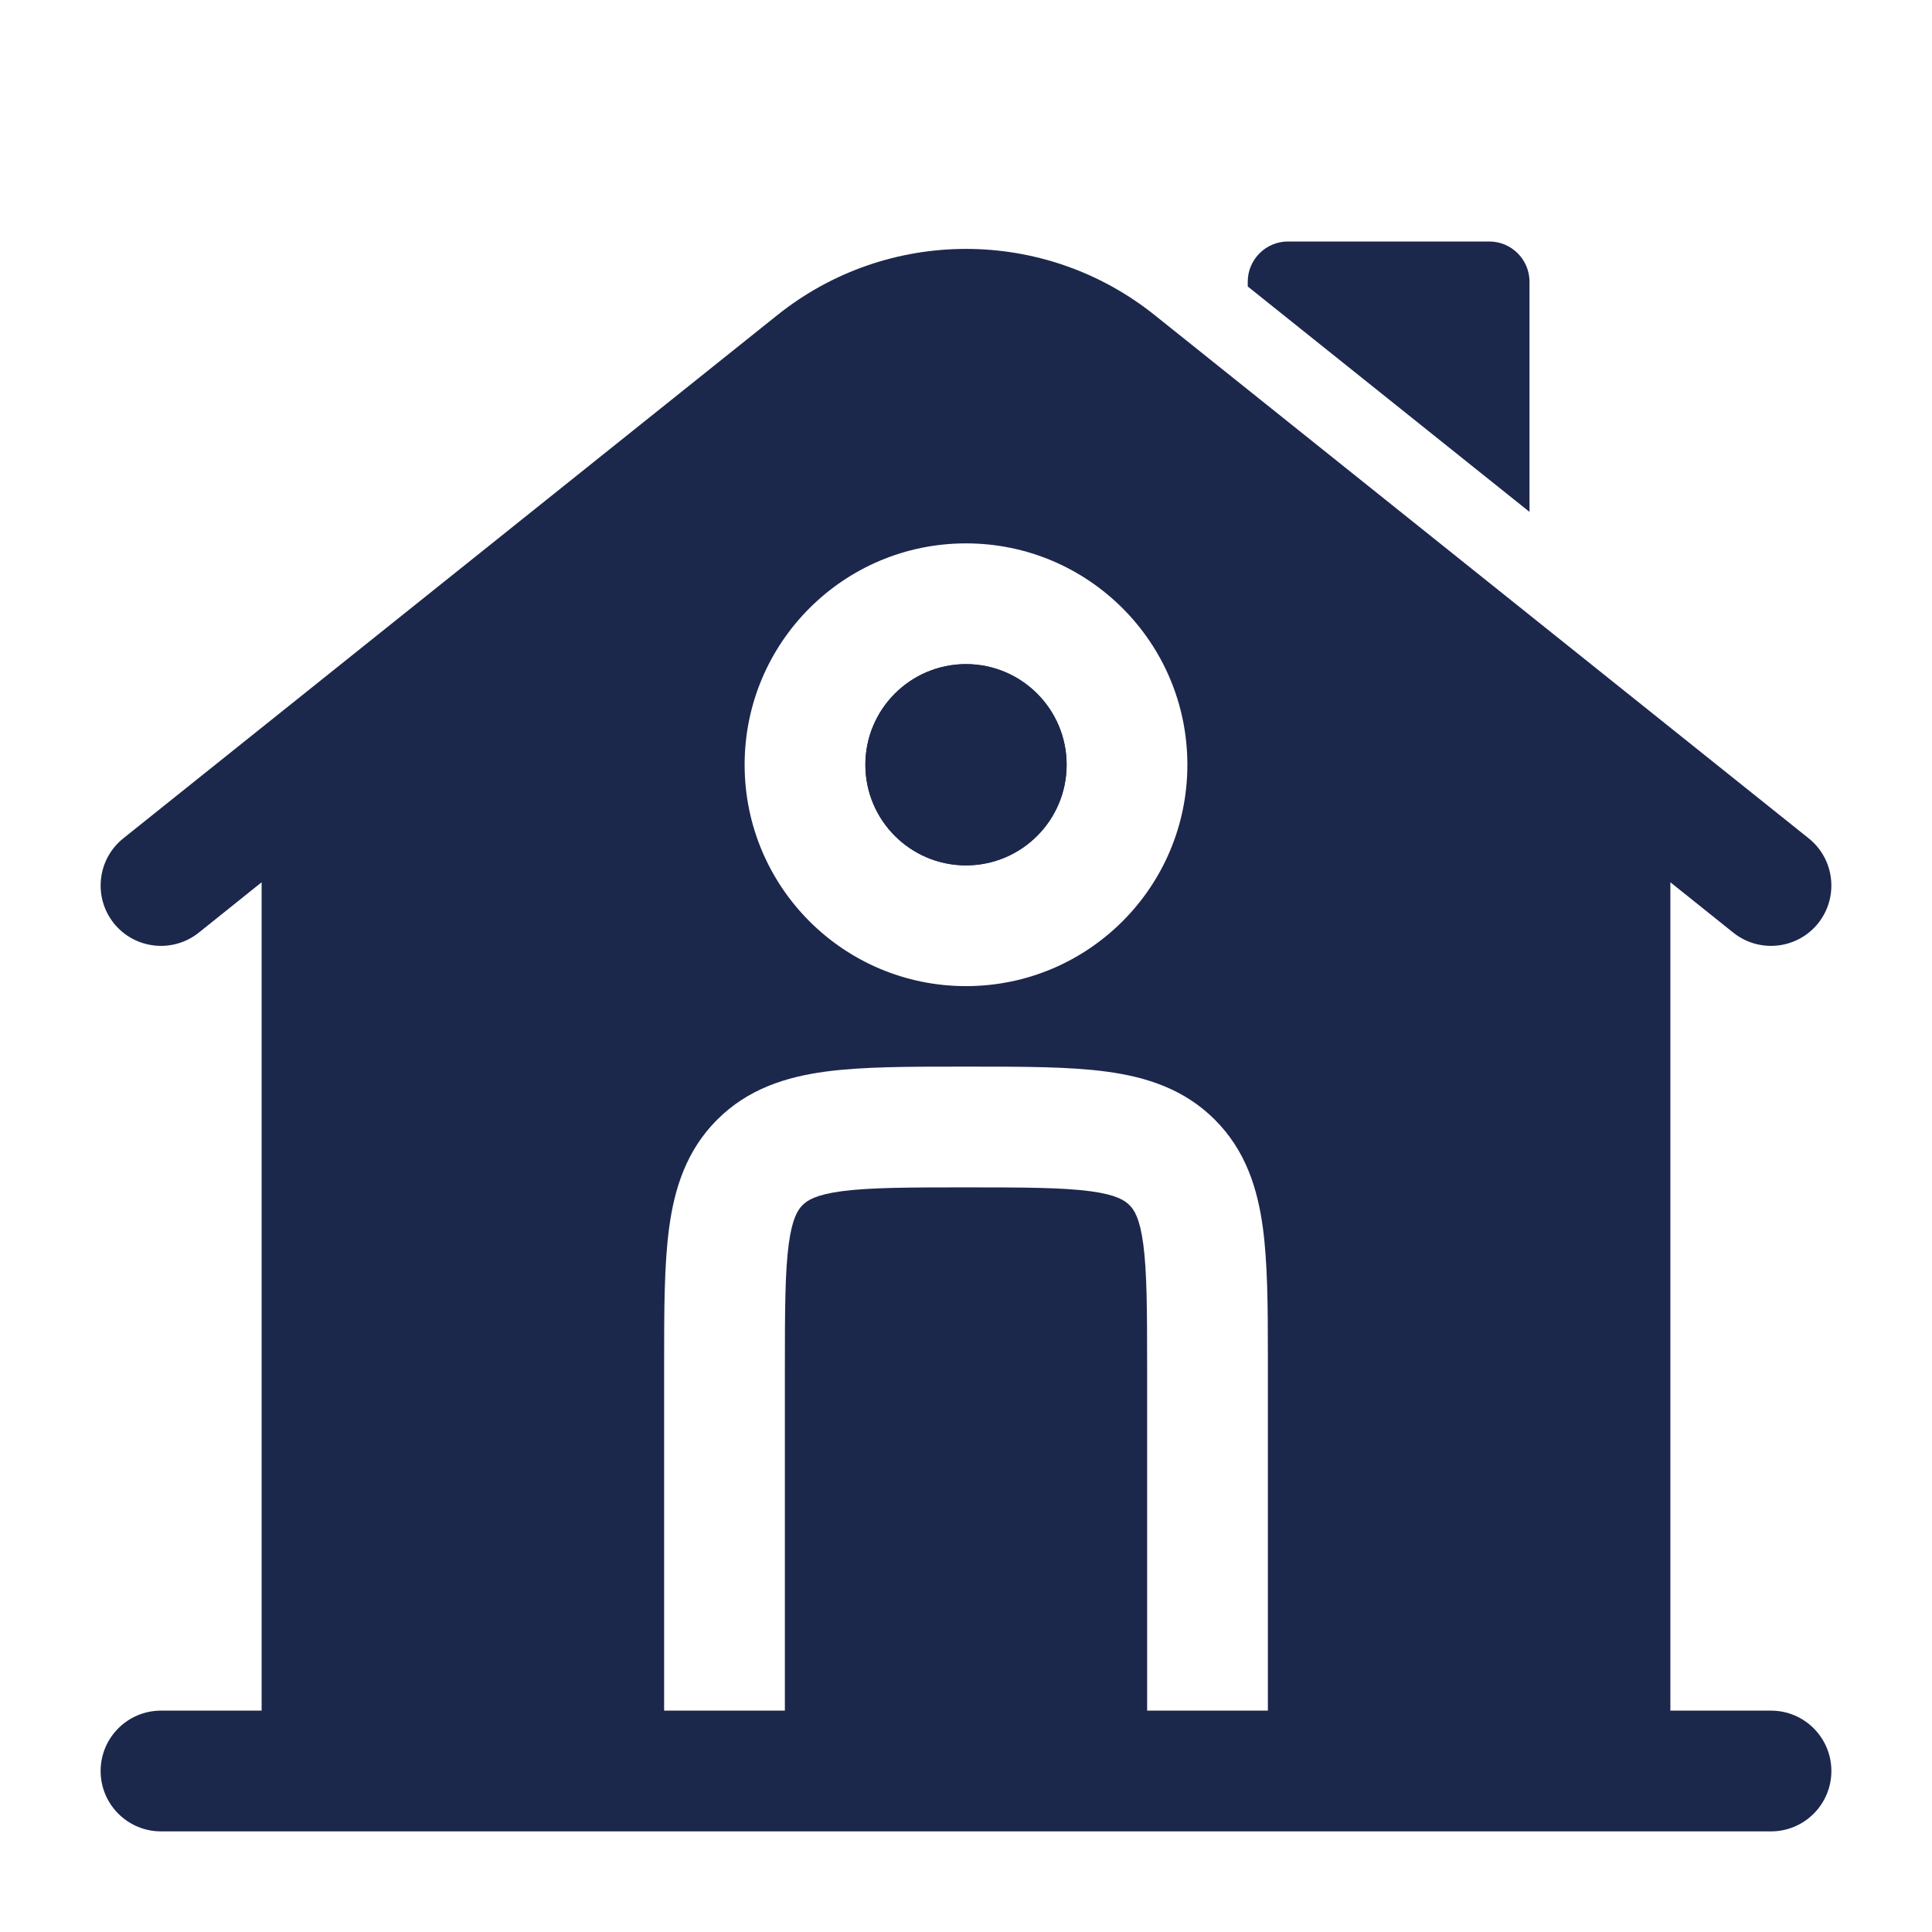
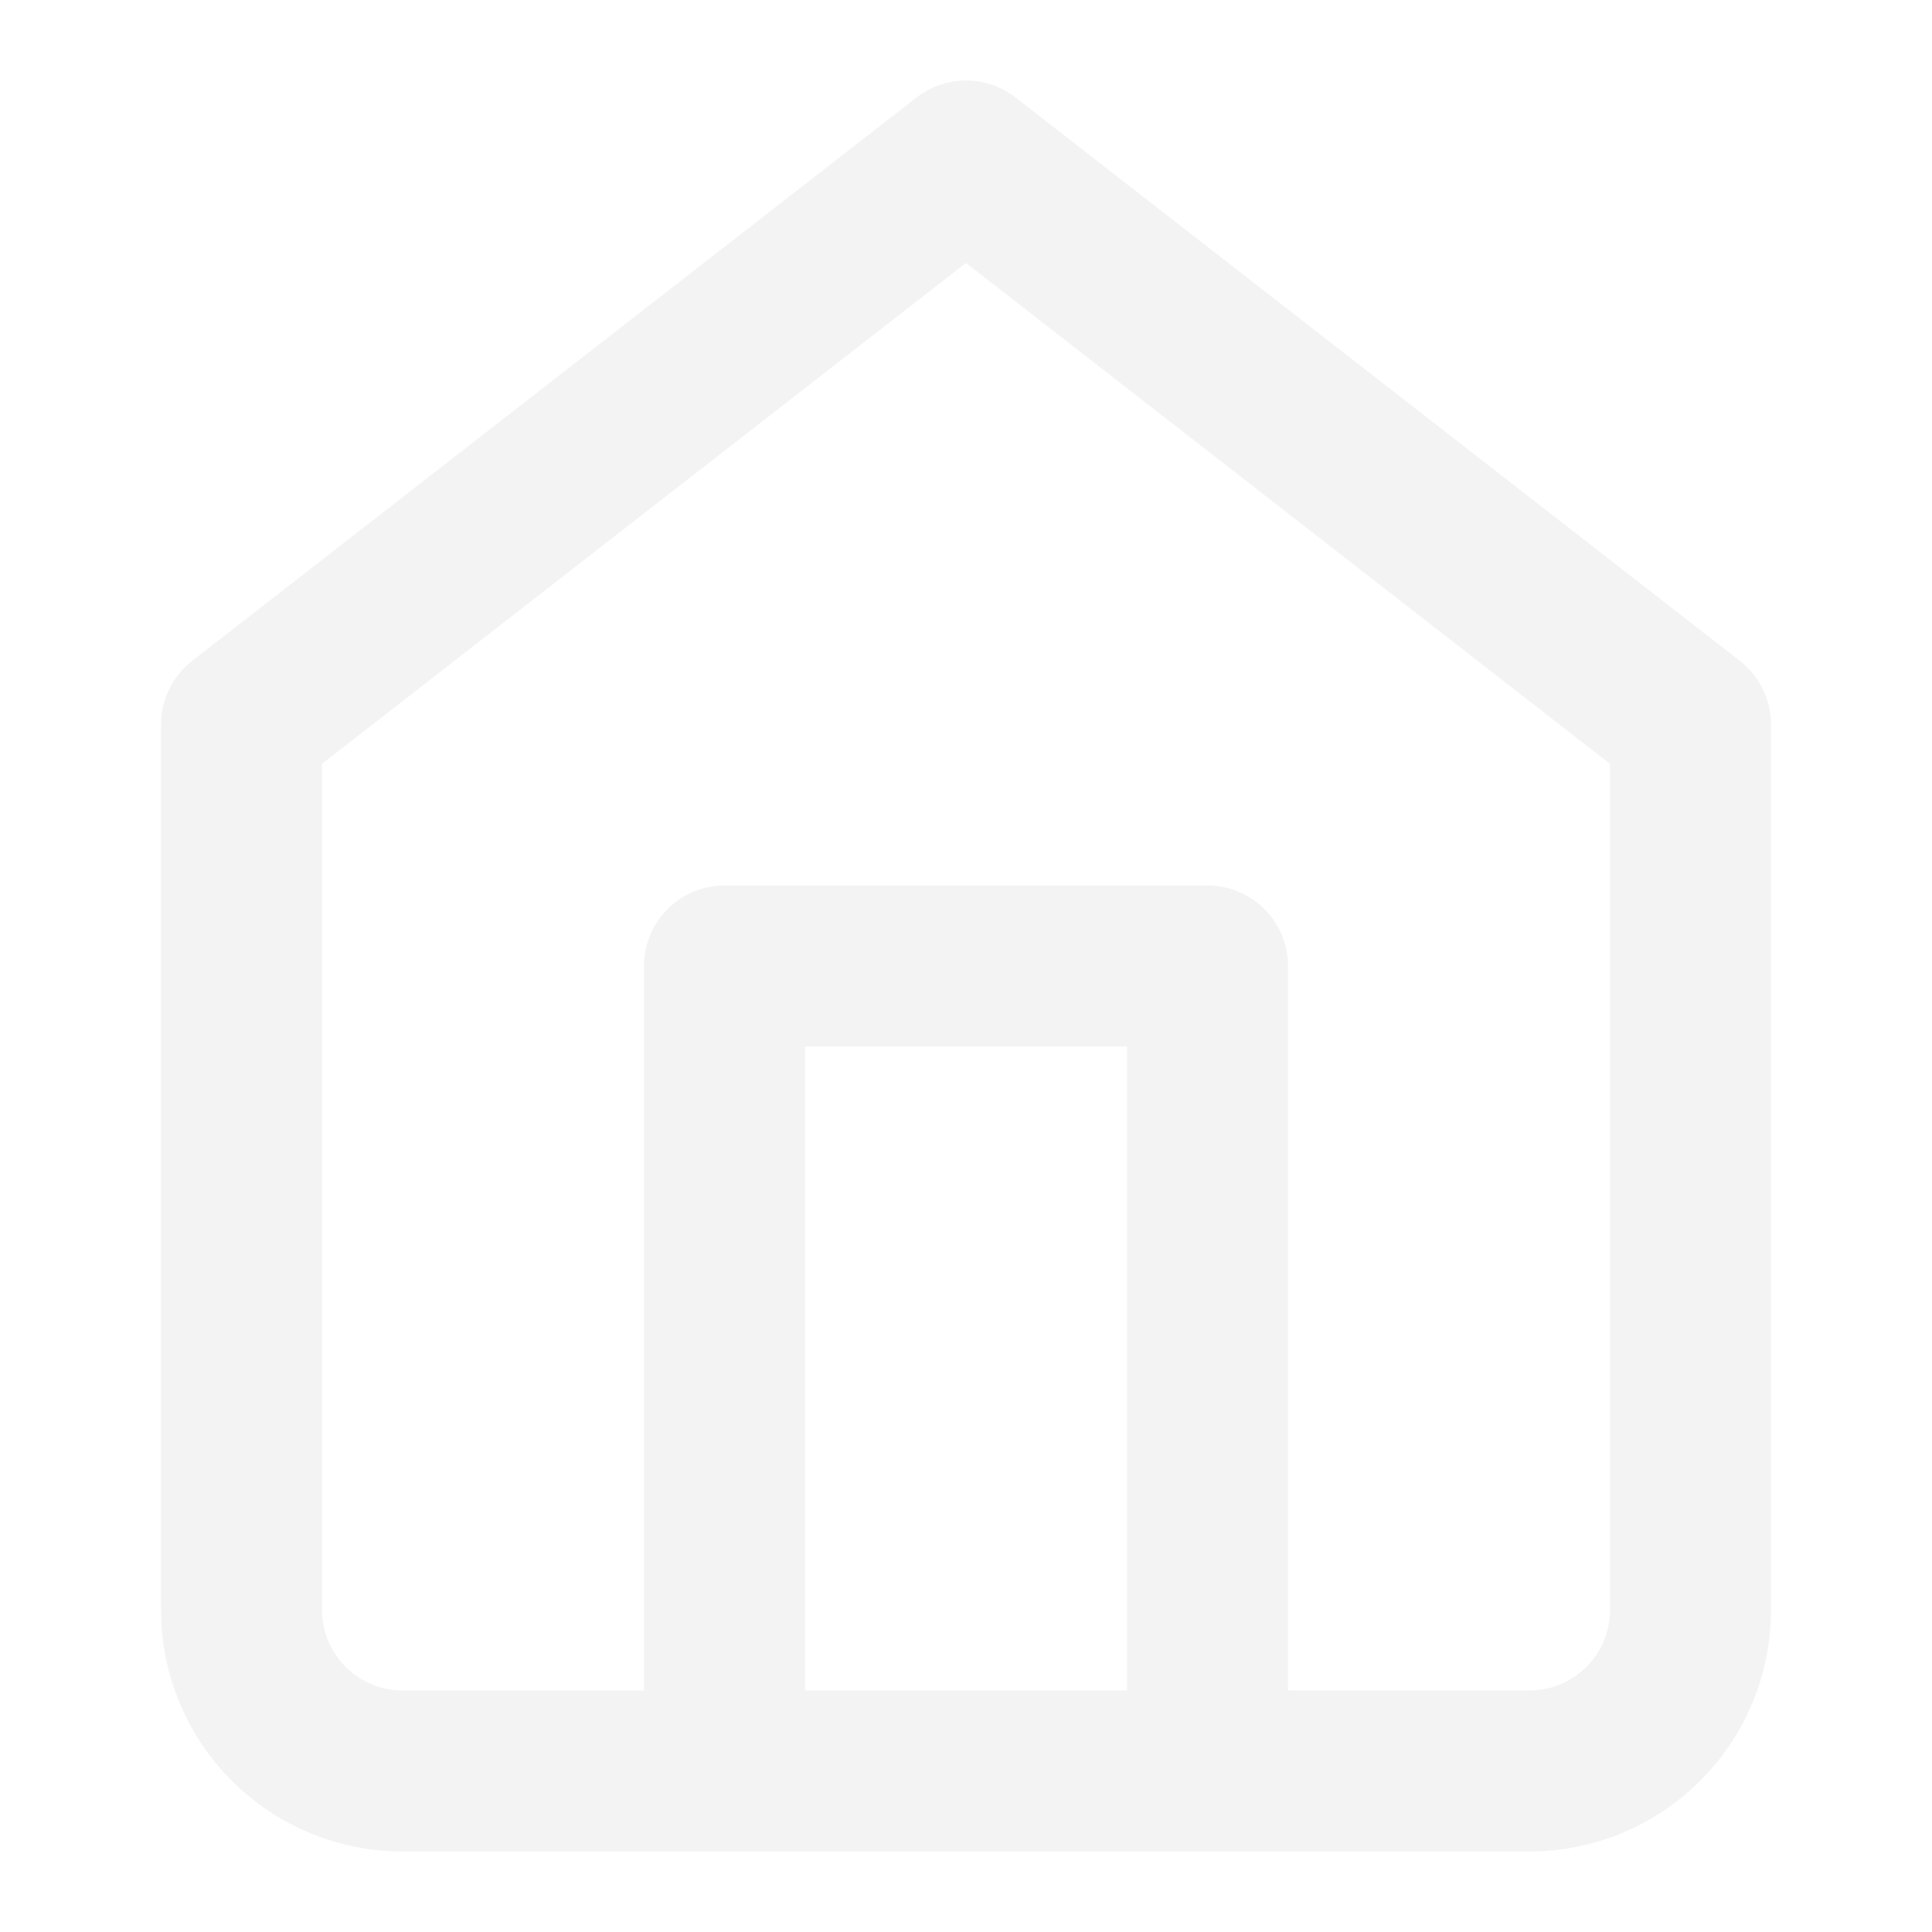
- <svg xmlns="http://www.w3.org/2000/svg" width="800px" height="800px" viewBox="0 0 24 24" fill="none">
-   <path d="M18.5 3H16C15.724 3 15.5 3.224 15.5 3.5V3.559L19 6.359V3.5C19 3.224 18.776 3 18.5 3Z" fill="#1C274C" />
-   <path fill-rule="evenodd" clip-rule="evenodd" d="M10.75 9.5C10.75 8.81 11.31 8.25 12 8.25C12.69 8.25 13.25 8.81 13.25 9.5C13.25 10.19 12.69 10.75 12 10.75C11.31 10.75 10.75 10.19 10.75 9.5Z" fill="#1C274C" />
-   <path fill-rule="evenodd" clip-rule="evenodd" d="M20.75 10.96L21.532 11.586C21.855 11.844 22.327 11.792 22.586 11.469C22.844 11.145 22.792 10.673 22.468 10.414L14.343 3.914C12.973 2.818 11.027 2.818 9.657 3.914L1.532 10.414C1.208 10.673 1.156 11.145 1.414 11.469C1.673 11.792 2.145 11.844 2.469 11.586L3.25 10.96V21.25H2C1.586 21.25 1.25 21.586 1.25 22C1.25 22.414 1.586 22.75 2 22.75H22C22.414 22.75 22.75 22.414 22.75 22C22.75 21.586 22.414 21.25 22 21.25H20.75V10.96ZM9.25 9.5C9.25 7.981 10.481 6.75 12 6.75C13.519 6.75 14.75 7.981 14.75 9.5C14.75 11.019 13.519 12.25 12 12.25C10.481 12.25 9.25 11.019 9.25 9.5ZM12.049 13.25C12.714 13.25 13.287 13.25 13.746 13.312C14.238 13.378 14.709 13.527 15.091 13.909C15.473 14.291 15.622 14.762 15.688 15.254C15.746 15.684 15.75 16.215 15.75 16.827C15.75 16.868 15.75 16.909 15.75 16.951L15.75 21.25H14.25V17C14.25 16.272 14.248 15.801 14.202 15.454C14.158 15.129 14.088 15.027 14.03 14.97C13.973 14.913 13.871 14.842 13.546 14.798C13.199 14.752 12.728 14.75 12 14.75C11.272 14.75 10.801 14.752 10.454 14.798C10.129 14.842 10.027 14.913 9.97 14.97C9.913 15.027 9.842 15.129 9.798 15.454C9.752 15.801 9.75 16.272 9.75 17V21.25H8.25L8.25 16.951C8.25 16.286 8.25 15.713 8.312 15.254C8.378 14.762 8.527 14.291 8.909 13.909C9.291 13.527 9.763 13.378 10.254 13.312C10.713 13.25 11.286 13.25 11.951 13.25H12.049Z" fill="#1C274C" />
-   <path fill-rule="evenodd" clip-rule="evenodd" d="M10.75 9.5C10.75 8.81 11.31 8.25 12 8.25C12.69 8.25 13.25 8.81 13.25 9.5C13.25 10.19 12.69 10.75 12 10.75C11.31 10.75 10.75 10.19 10.75 9.5Z" fill="#1C274C" />
+ <svg xmlns="http://www.w3.org/2000/svg" width="48" height="48" viewBox="0 0 48 48" fill="none">
+   <path d="M18 44V24H30V44M6 18L24 4L42 18V40C42 41.061 41.579 42.078 40.828 42.828C40.078 43.579 39.061 44 38 44H10C8.939 44 7.922 43.579 7.172 42.828C6.421 42.078 6 41.061 6 40V18Z" stroke="#F3F3F3" stroke-width="4" stroke-linecap="round" stroke-linejoin="round" />
</svg>
